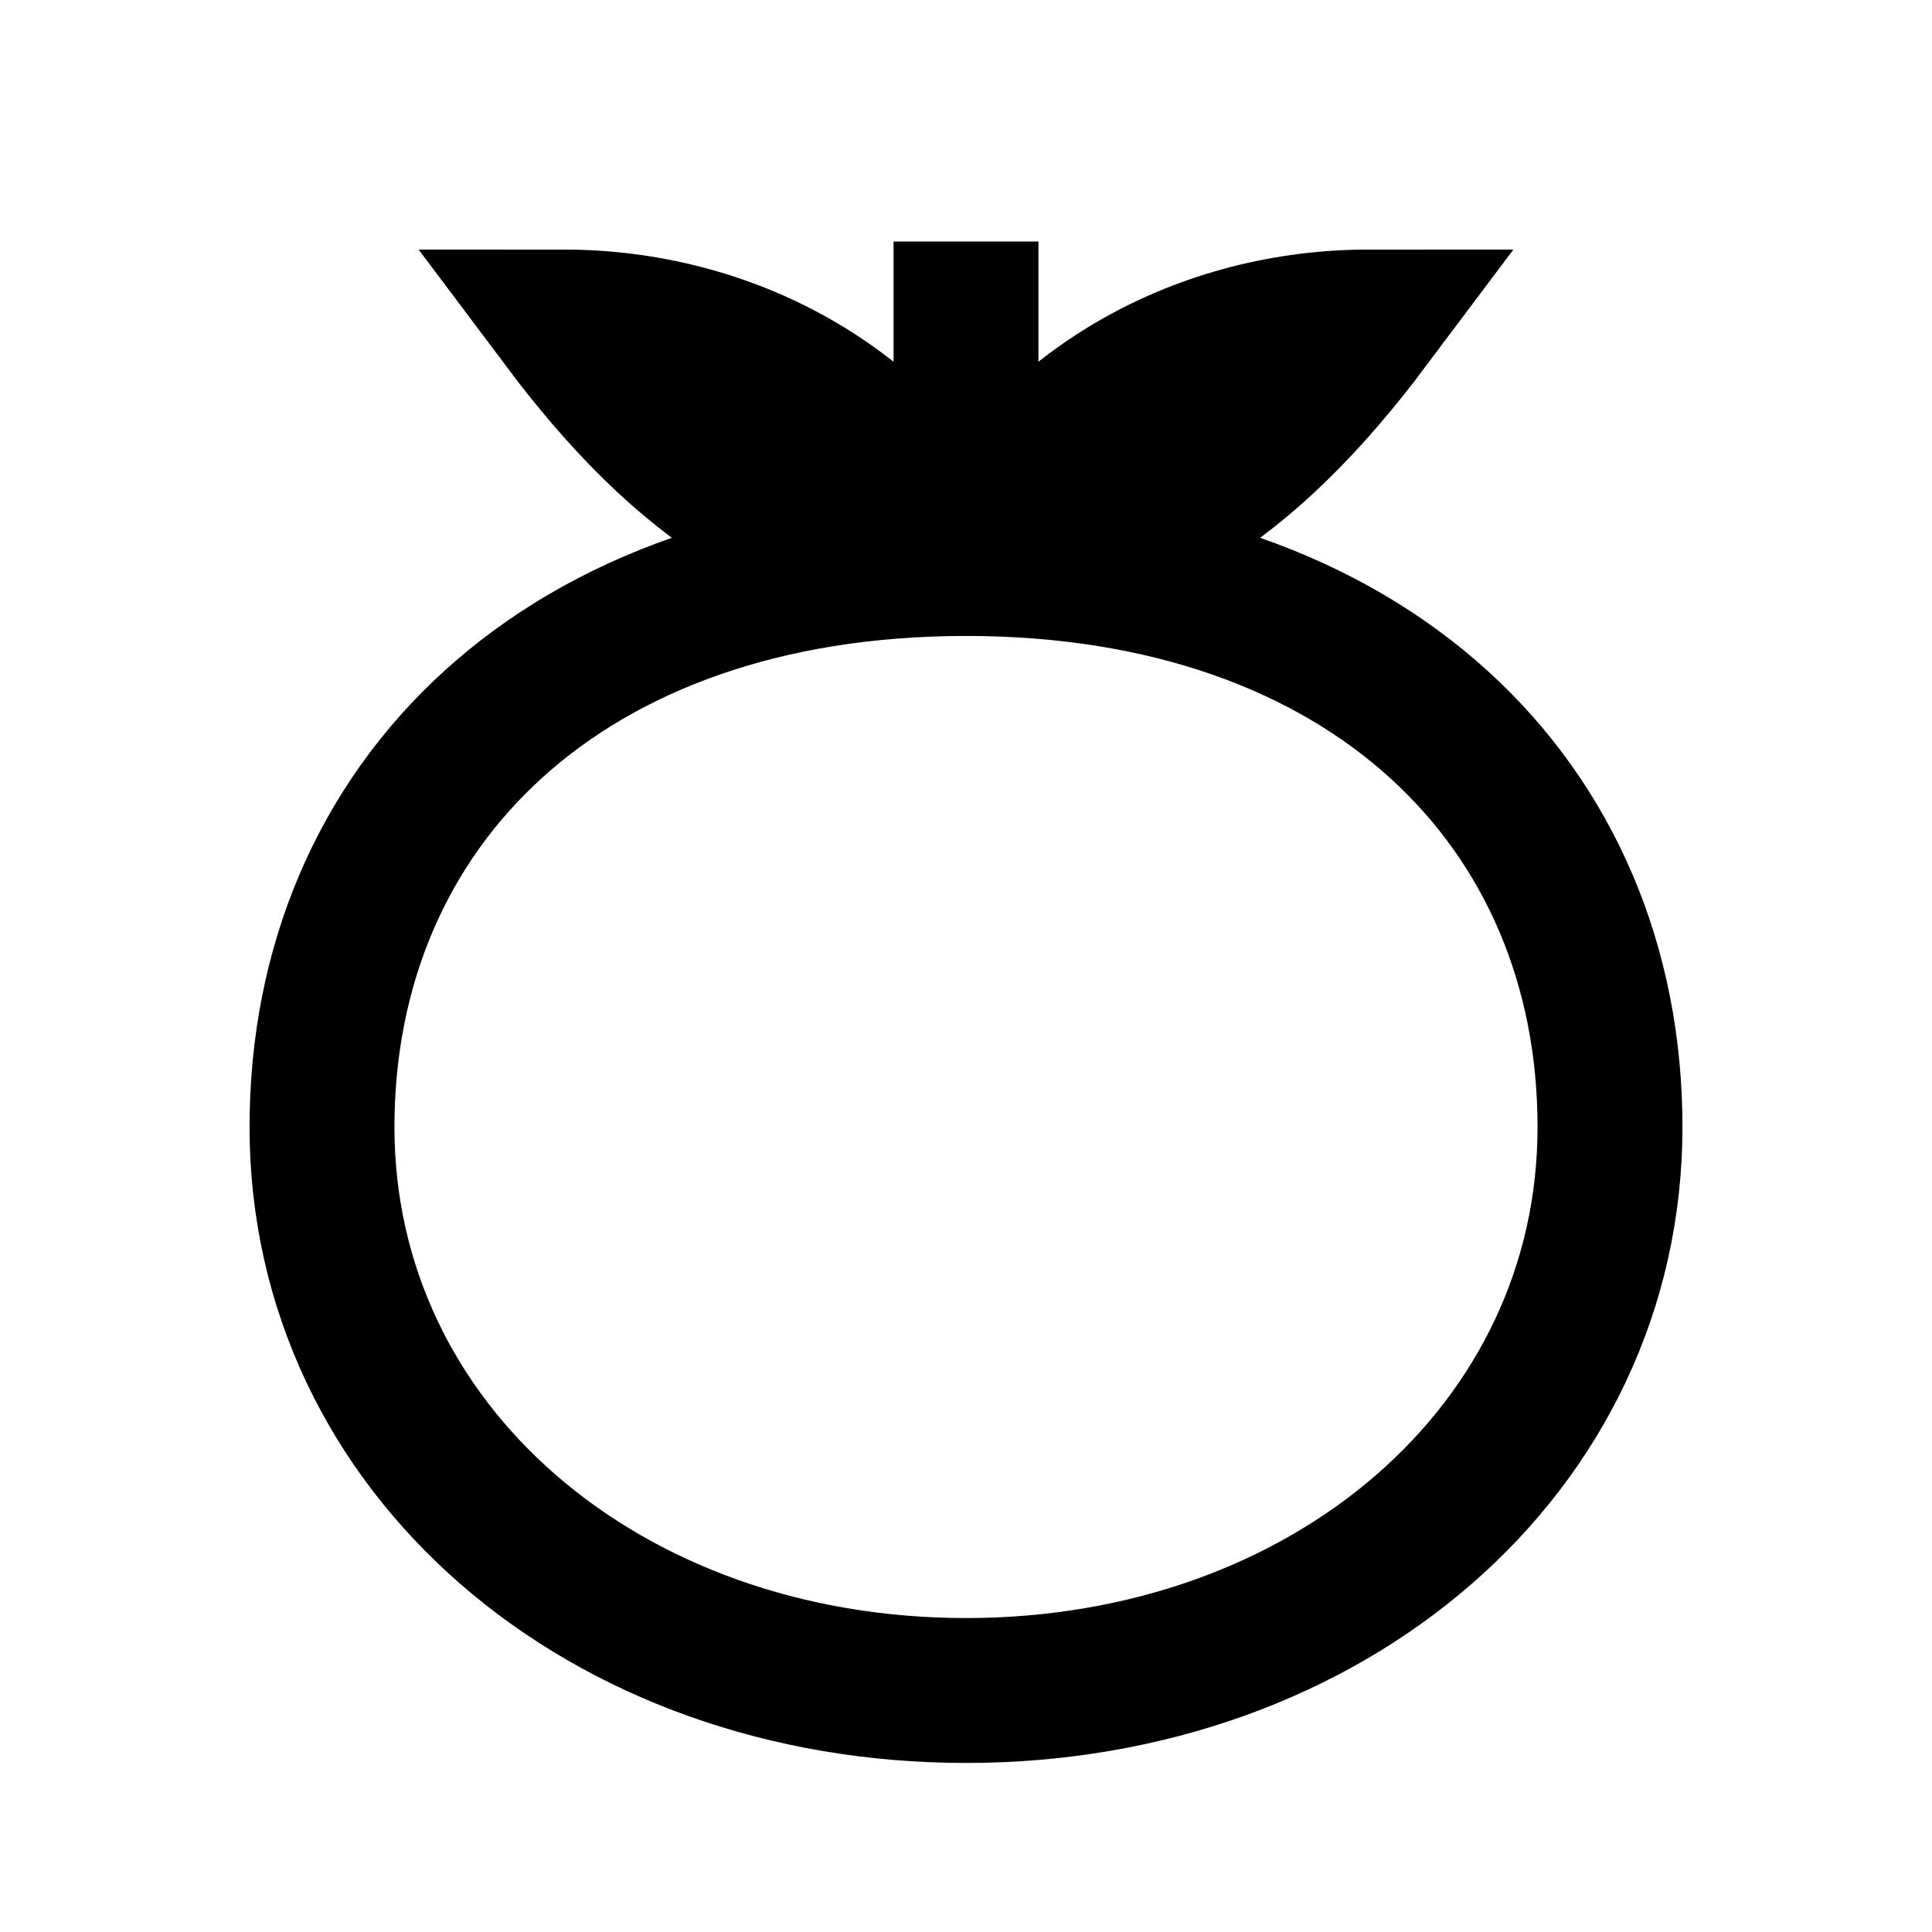
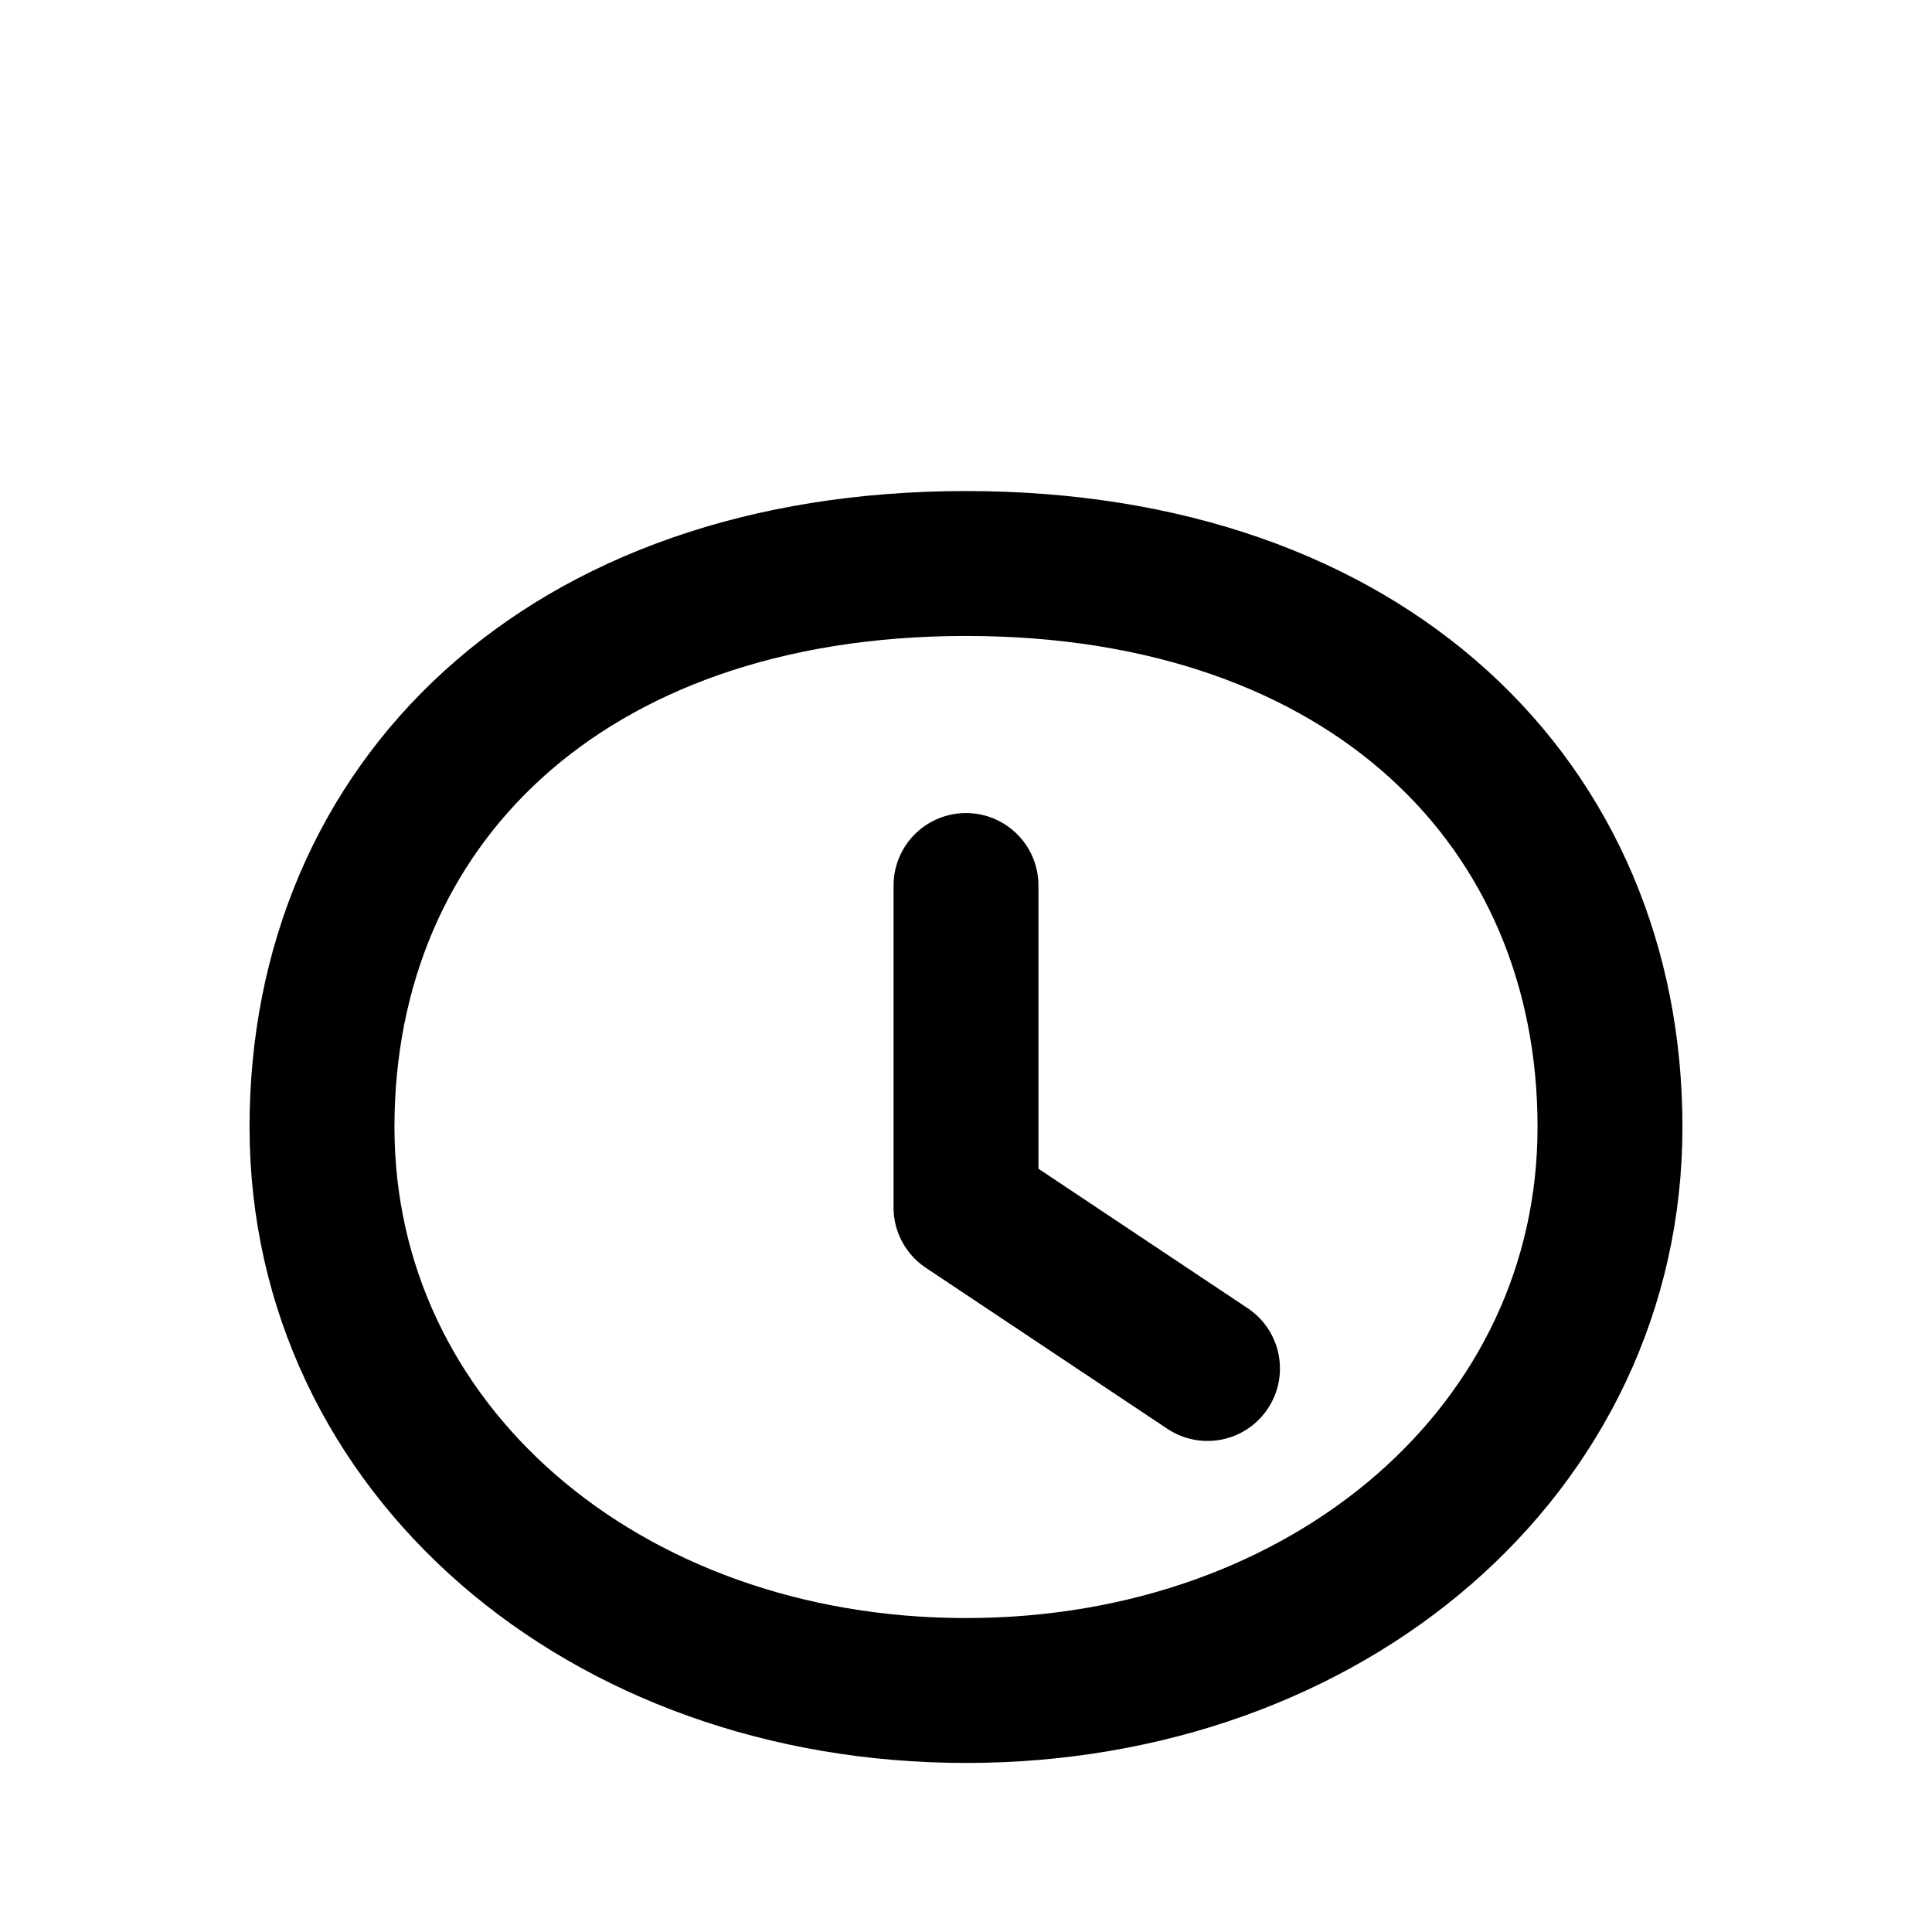
- <svg xmlns="http://www.w3.org/2000/svg" viewBox="0 0 24 24" fill="none" stroke="currentColor" stroke-width="1.8">
+ <svg xmlns="http://www.w3.org/2000/svg" viewBox="0 0 24 24" fill="none" stroke="currentColor" stroke-width="1.8" stroke-linecap="round" stroke-linejoin="round">
  <path d="M12 7c5 0 8 3 8 7s-3.5 7-8 7-8-3-8-7 3-7 8-7Z" />
-   <path d="M12 7c-1-2-3-3-5-3 1.5 2 3 3 5 3Zm0 0c1-2 3-3 5-3-1.5 2-3 3-5 3Zm0 0V3" />
+   <path d="M12 11v4l3 2" />
</svg>
